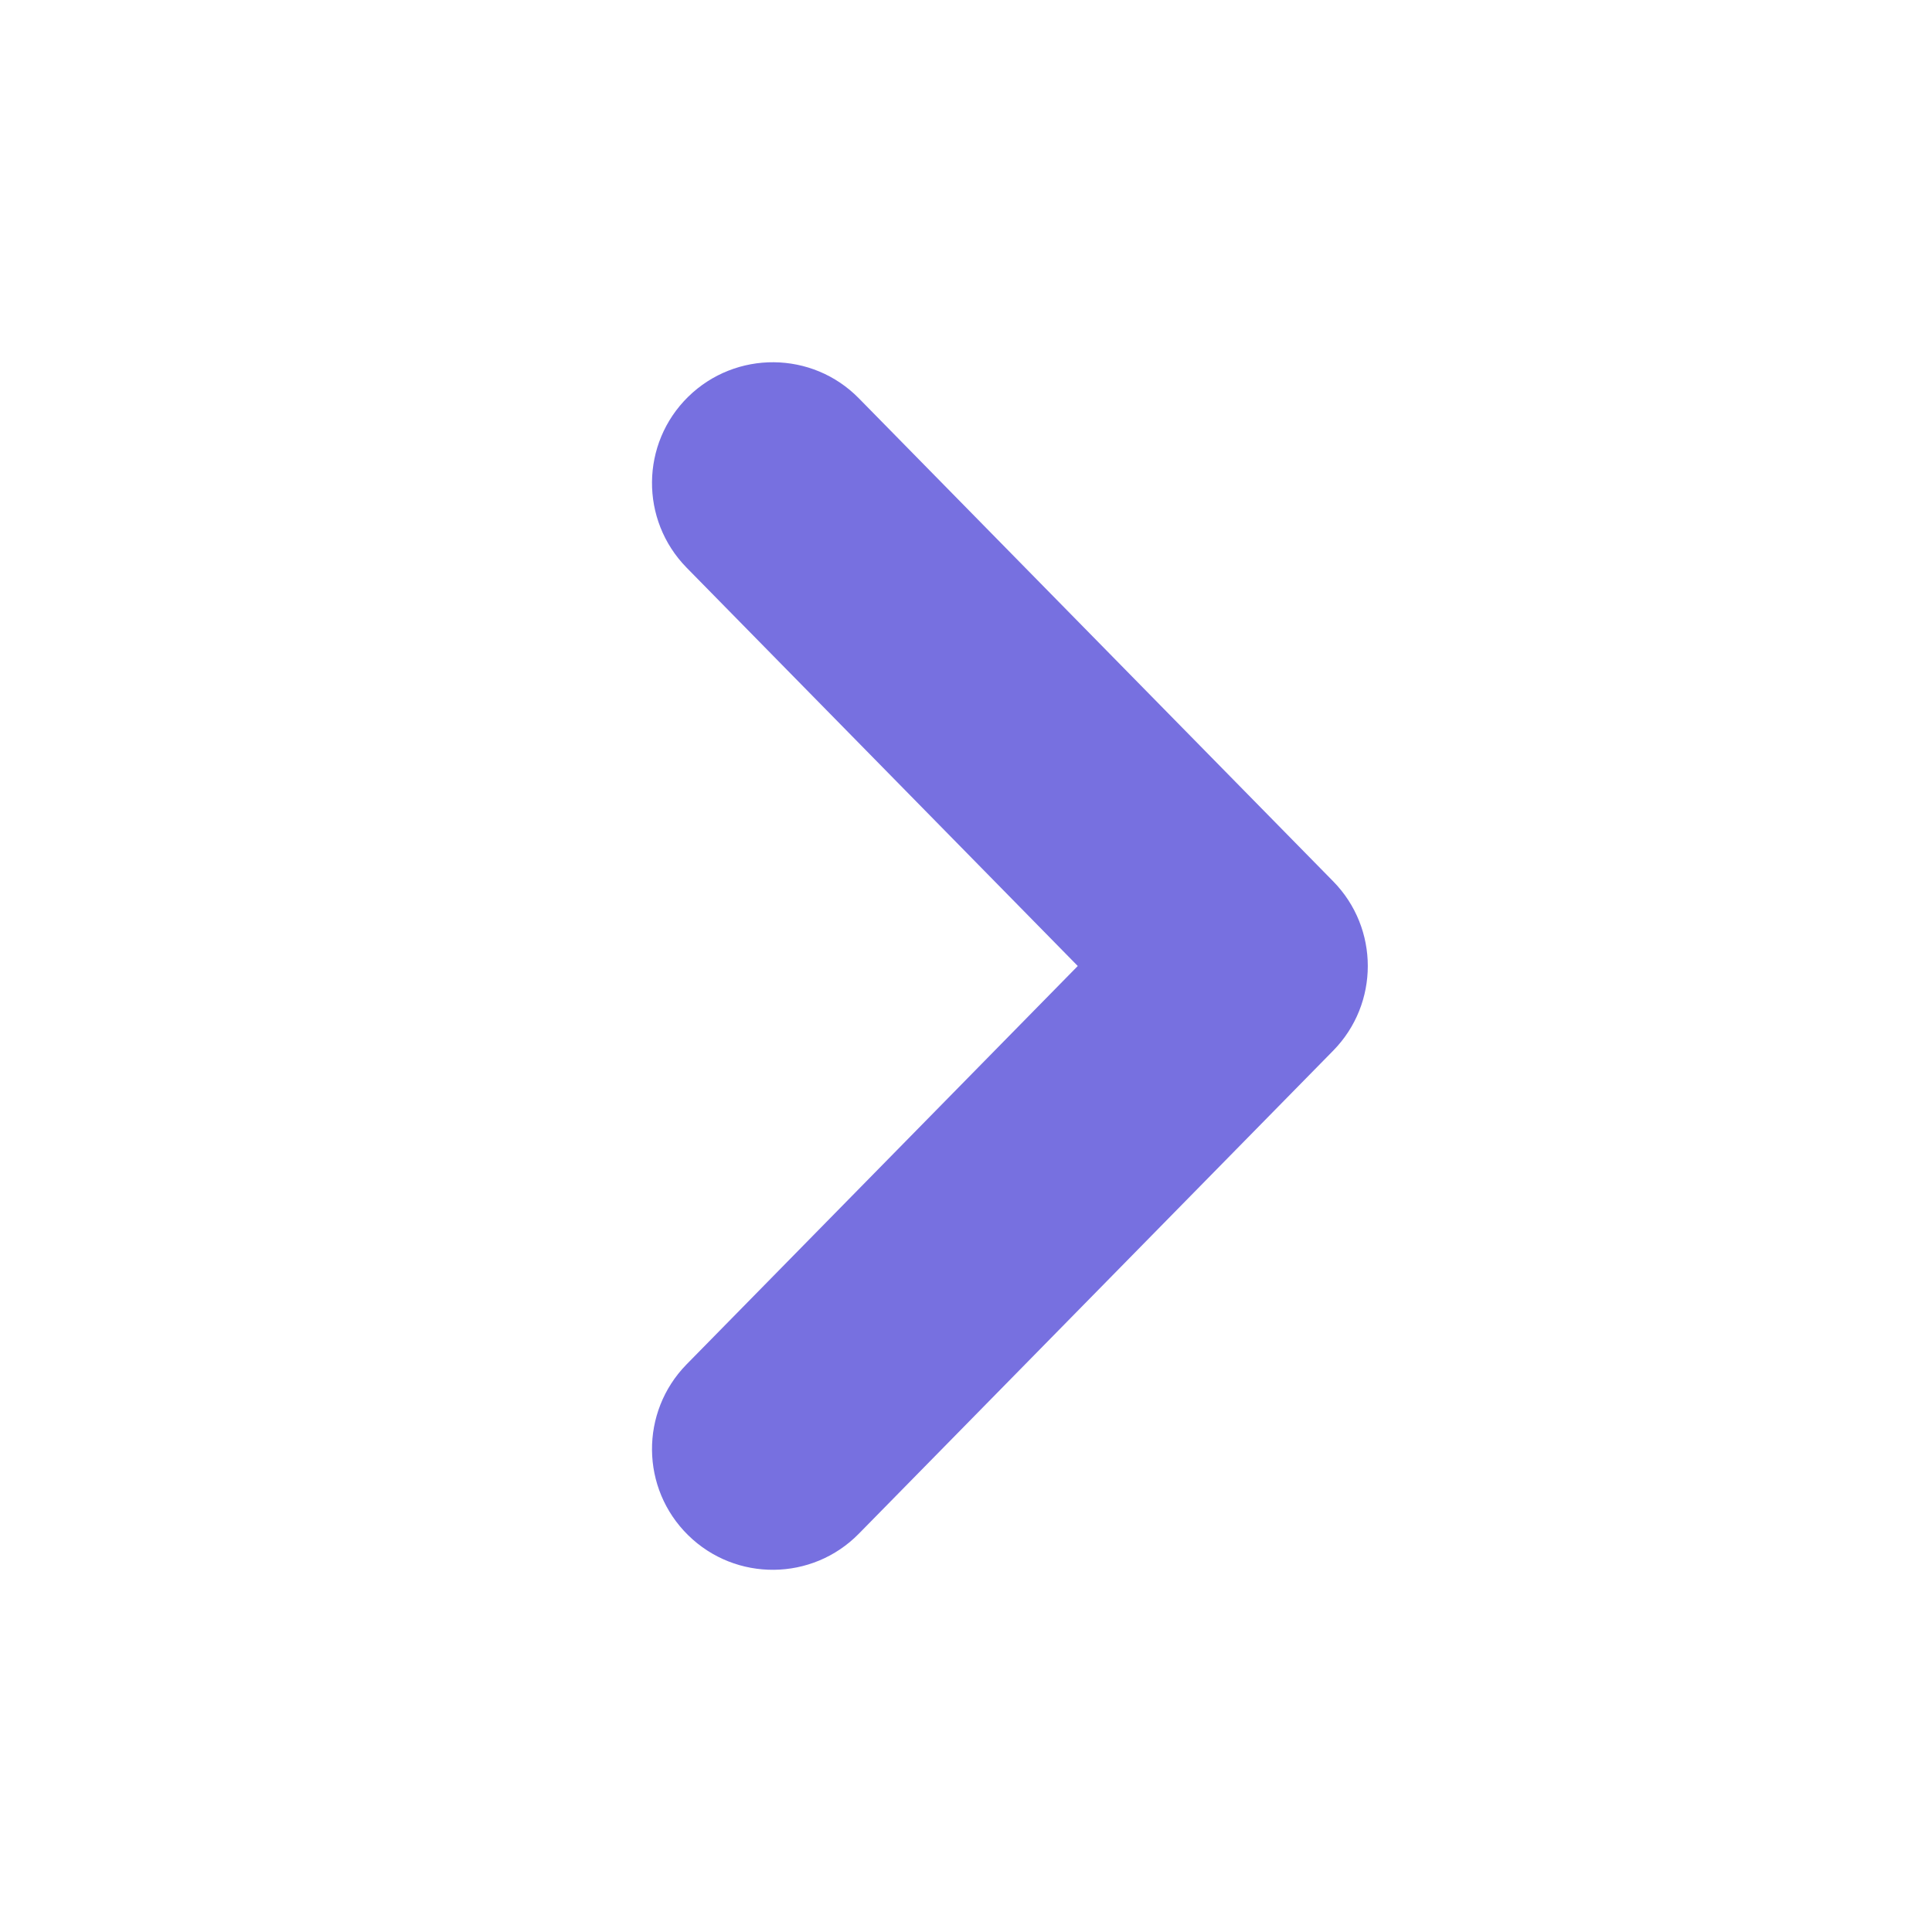
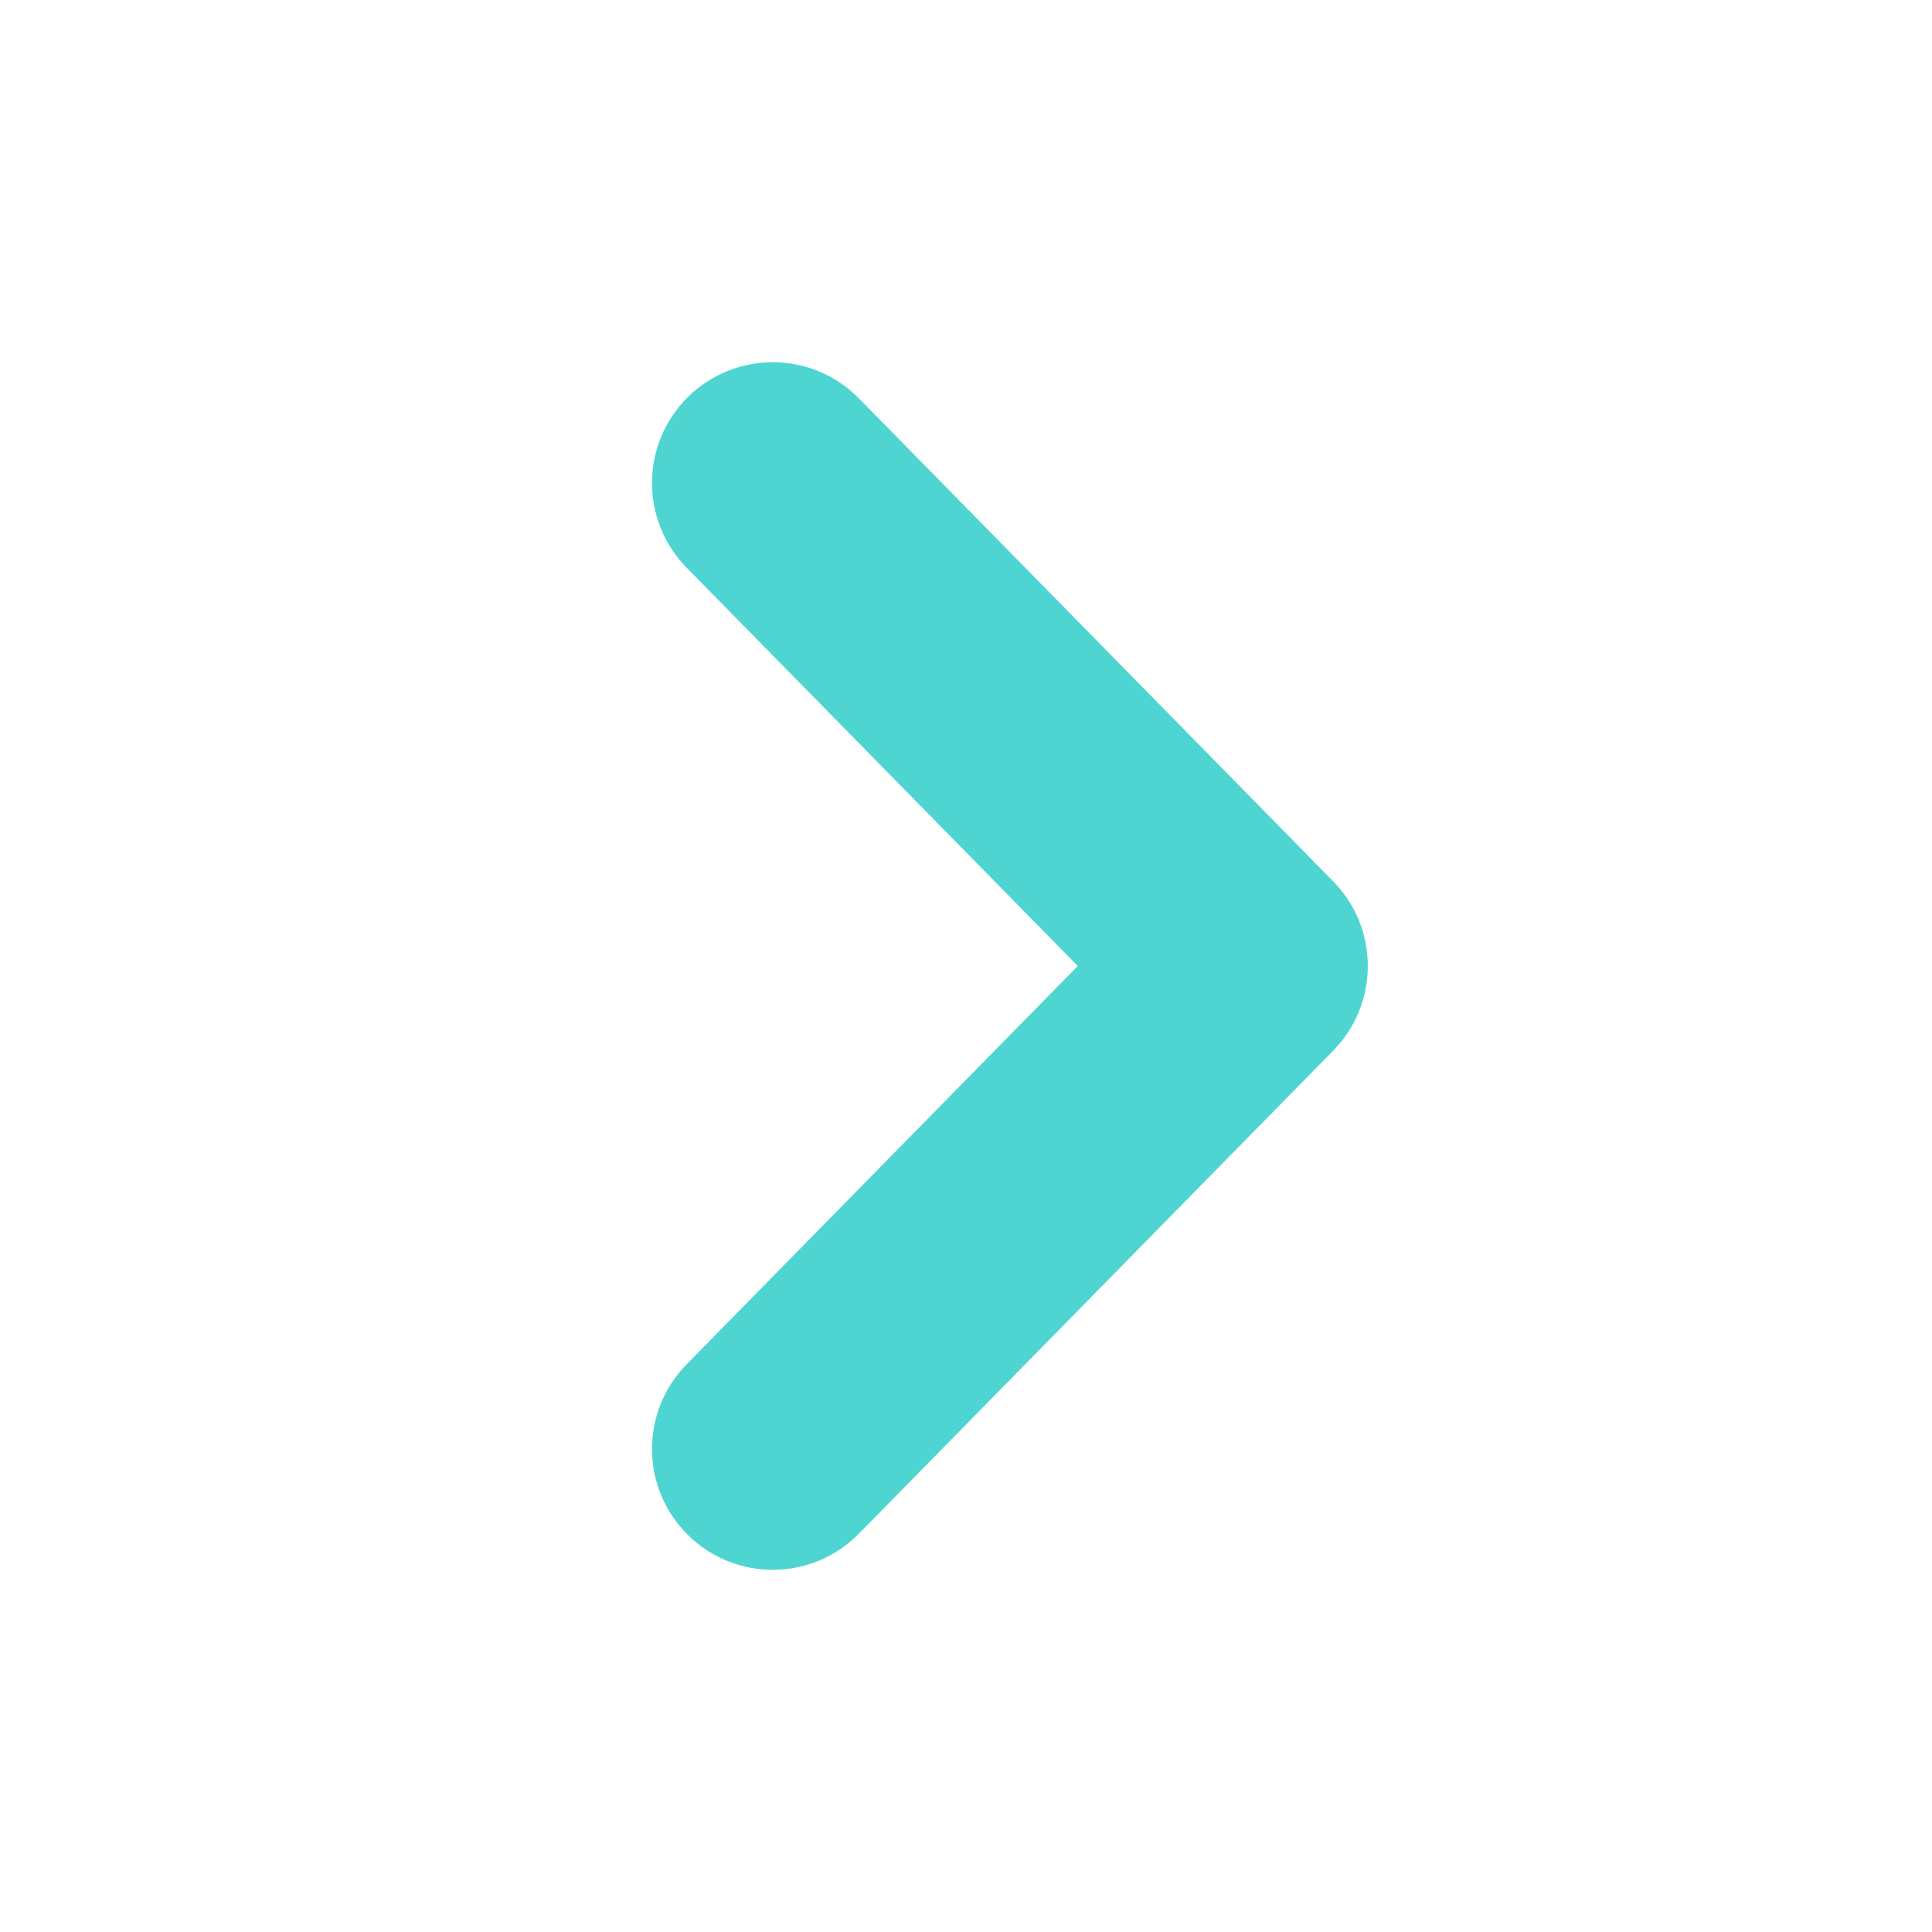
<svg xmlns="http://www.w3.org/2000/svg" width="16" height="16" viewBox="0 0 16 16" fill="none">
-   <path d="M10.327 8L11.041 7.299C11.423 7.688 11.423 8.312 11.041 8.701L10.327 8ZM5.686 4.701C5.299 4.306 5.305 3.673 5.699 3.286C6.093 2.9 6.727 2.905 7.113 3.299L5.686 4.701ZM7.113 12.701C6.727 13.095 6.093 13.101 5.699 12.714C5.305 12.327 5.299 11.694 5.686 11.299L7.113 12.701ZM9.614 8.701L5.686 4.701L7.113 3.299L11.041 7.299L9.614 8.701ZM11.041 8.701L7.113 12.701L5.686 11.299L9.614 7.299L11.041 8.701Z" fill="#7770E0" />
+   <path d="M10.327 8L11.041 7.299C11.423 7.688 11.423 8.312 11.041 8.701L10.327 8ZM5.686 4.701C5.299 4.306 5.305 3.673 5.699 3.286C6.093 2.9 6.727 2.905 7.113 3.299L5.686 4.701ZM7.113 12.701C6.727 13.095 6.093 13.101 5.699 12.714C5.305 12.327 5.299 11.694 5.686 11.299L7.113 12.701ZM9.614 8.701L5.686 4.701L7.113 3.299L11.041 7.299L9.614 8.701ZM11.041 8.701L7.113 12.701L5.686 11.299L9.614 7.299L11.041 8.701Z" fill="#4ED5D2" />
</svg>
